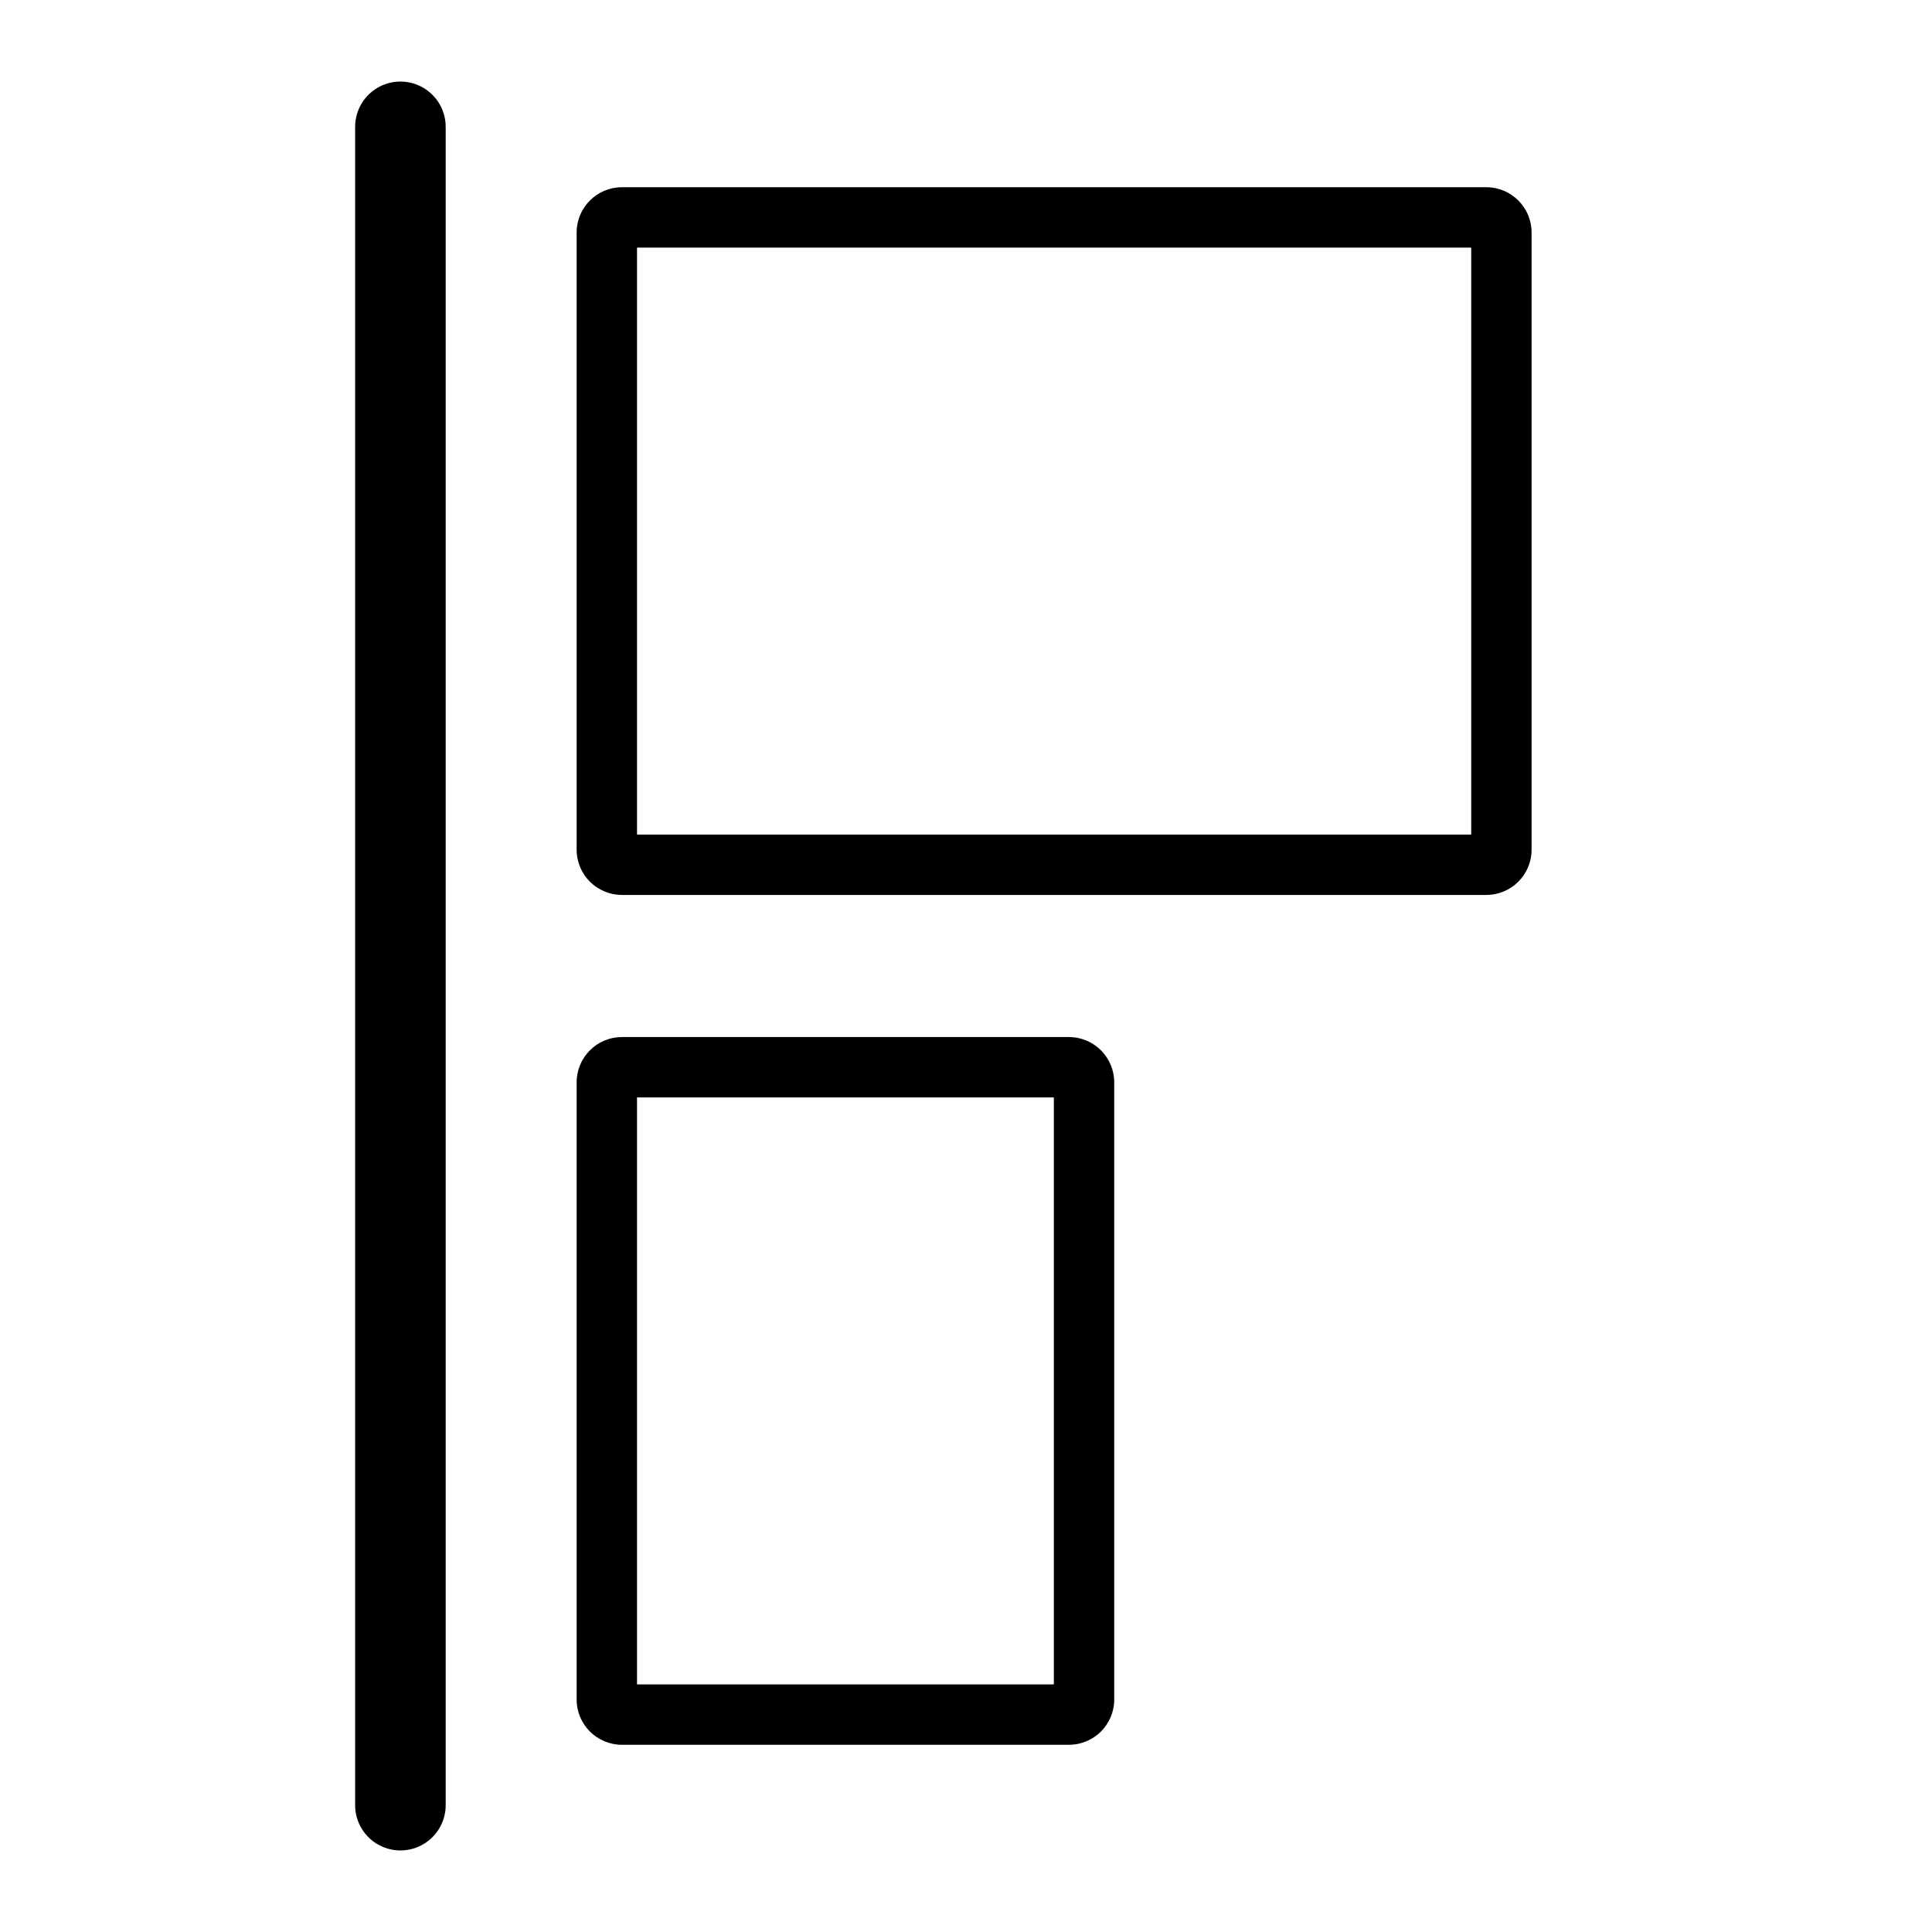
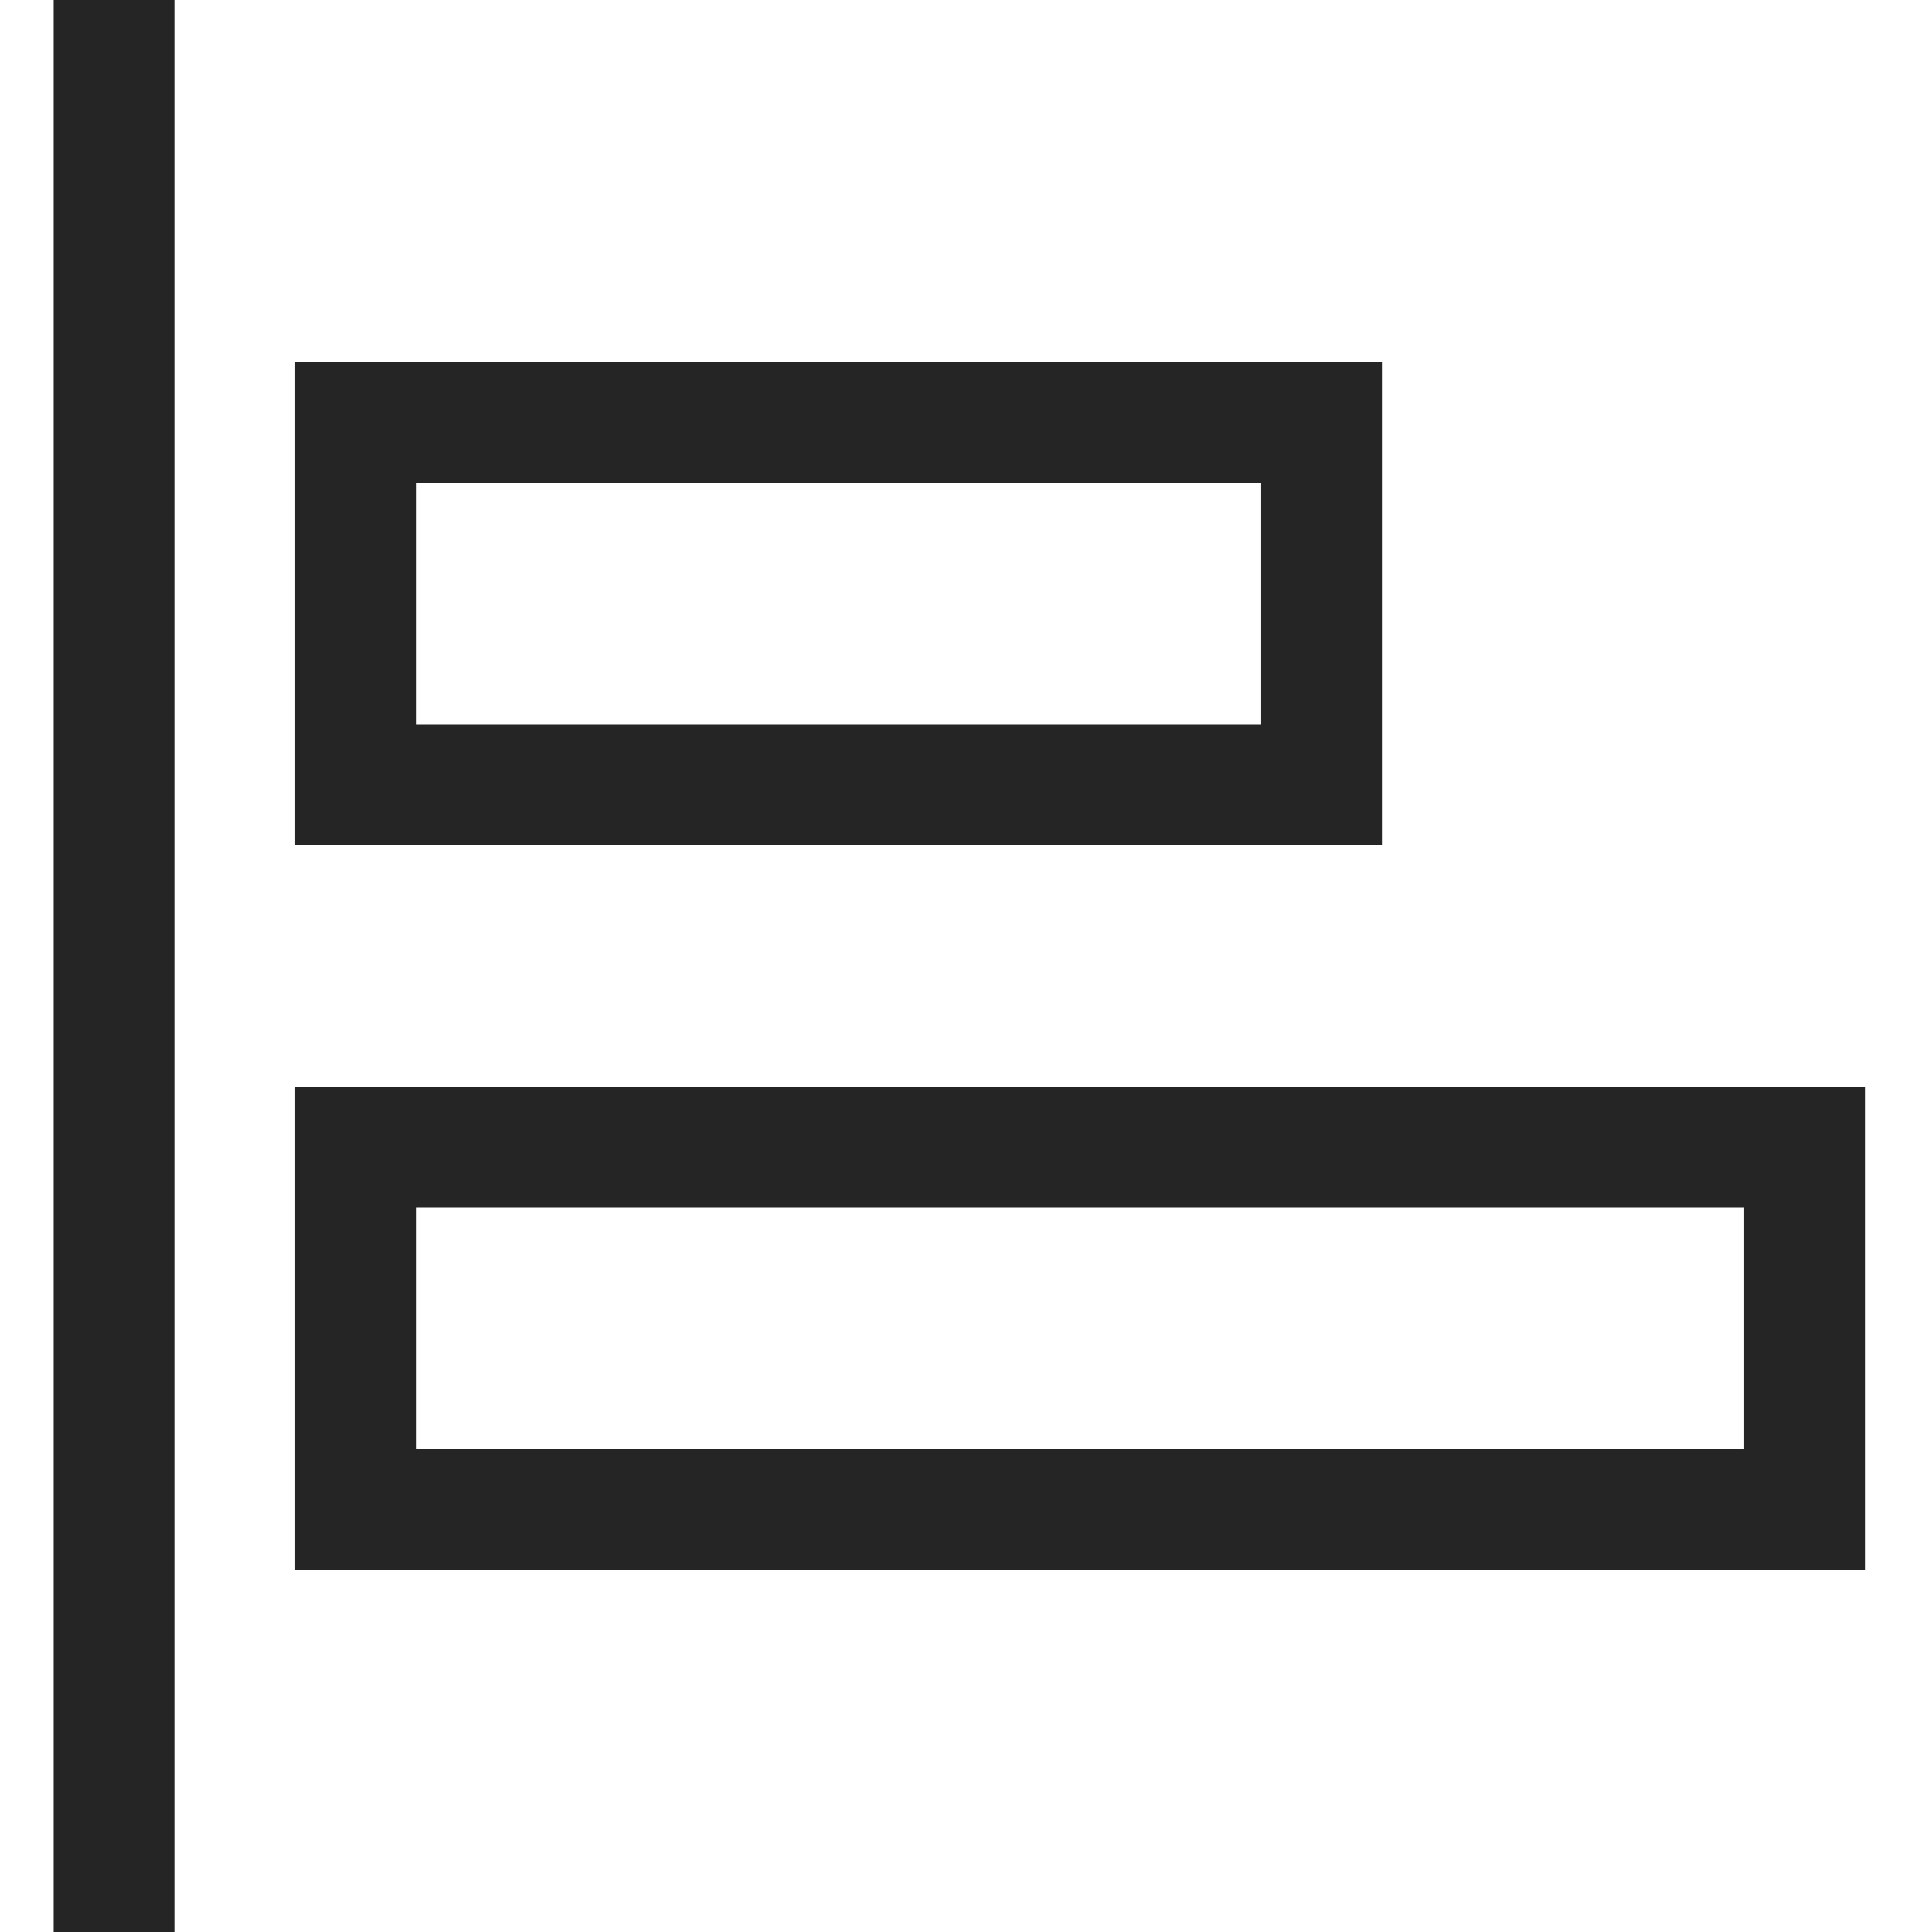
- <svg xmlns="http://www.w3.org/2000/svg" viewBox="0 0 32 32">
-   <rect x="10.051" y="3.601" width="14.816" height="10.722" rx="0.25" style="opacity:0.0" />
-   <path d="M24.368,4.101v9.722H10.551V4.101H24.368m.25-1H10.301a.75.75,0,0,0-.75.75V14.073a.75.75,0,0,0,.75.75H24.618a.75.75,0,0,0,.75-.75V3.851a.75.75,0,0,0-.75-.75Z" />
-   <rect x="10.051" y="17.678" width="7.904" height="10.722" rx="0.25" style="opacity:0.0" />
-   <path d="M17.455,18.177v9.722H10.551V18.177h6.904m.25-1H10.301a.75.75,0,0,0-.75.75V28.149a.75.75,0,0,0,.75.75h7.404a.75.75,0,0,0,.75-.75V17.927a.75.75,0,0,0-.75-.75Z" />
-   <line x1="6.632" y1="2.101" x2="6.632" y2="29.899" style="fill:none;stroke:#000;stroke-linecap:round;stroke-miterlimit:10;stroke-width:1.5px" />
+ <svg xmlns="http://www.w3.org/2000/svg" width="32" height="32" viewBox="0 0 17 18" fill="none">
+   <path d="M0 0H1.125V18H0V0ZM12.375 7.875H2.25V3.375H12.375V7.875ZM11.25 4.5H3.375V6.75H11.25V4.5ZM16.875 10.125V14.625H2.25V10.125H16.875ZM15.75 11.25H3.375V13.5H15.75V11.25Z" fill="#252525" />
</svg>
